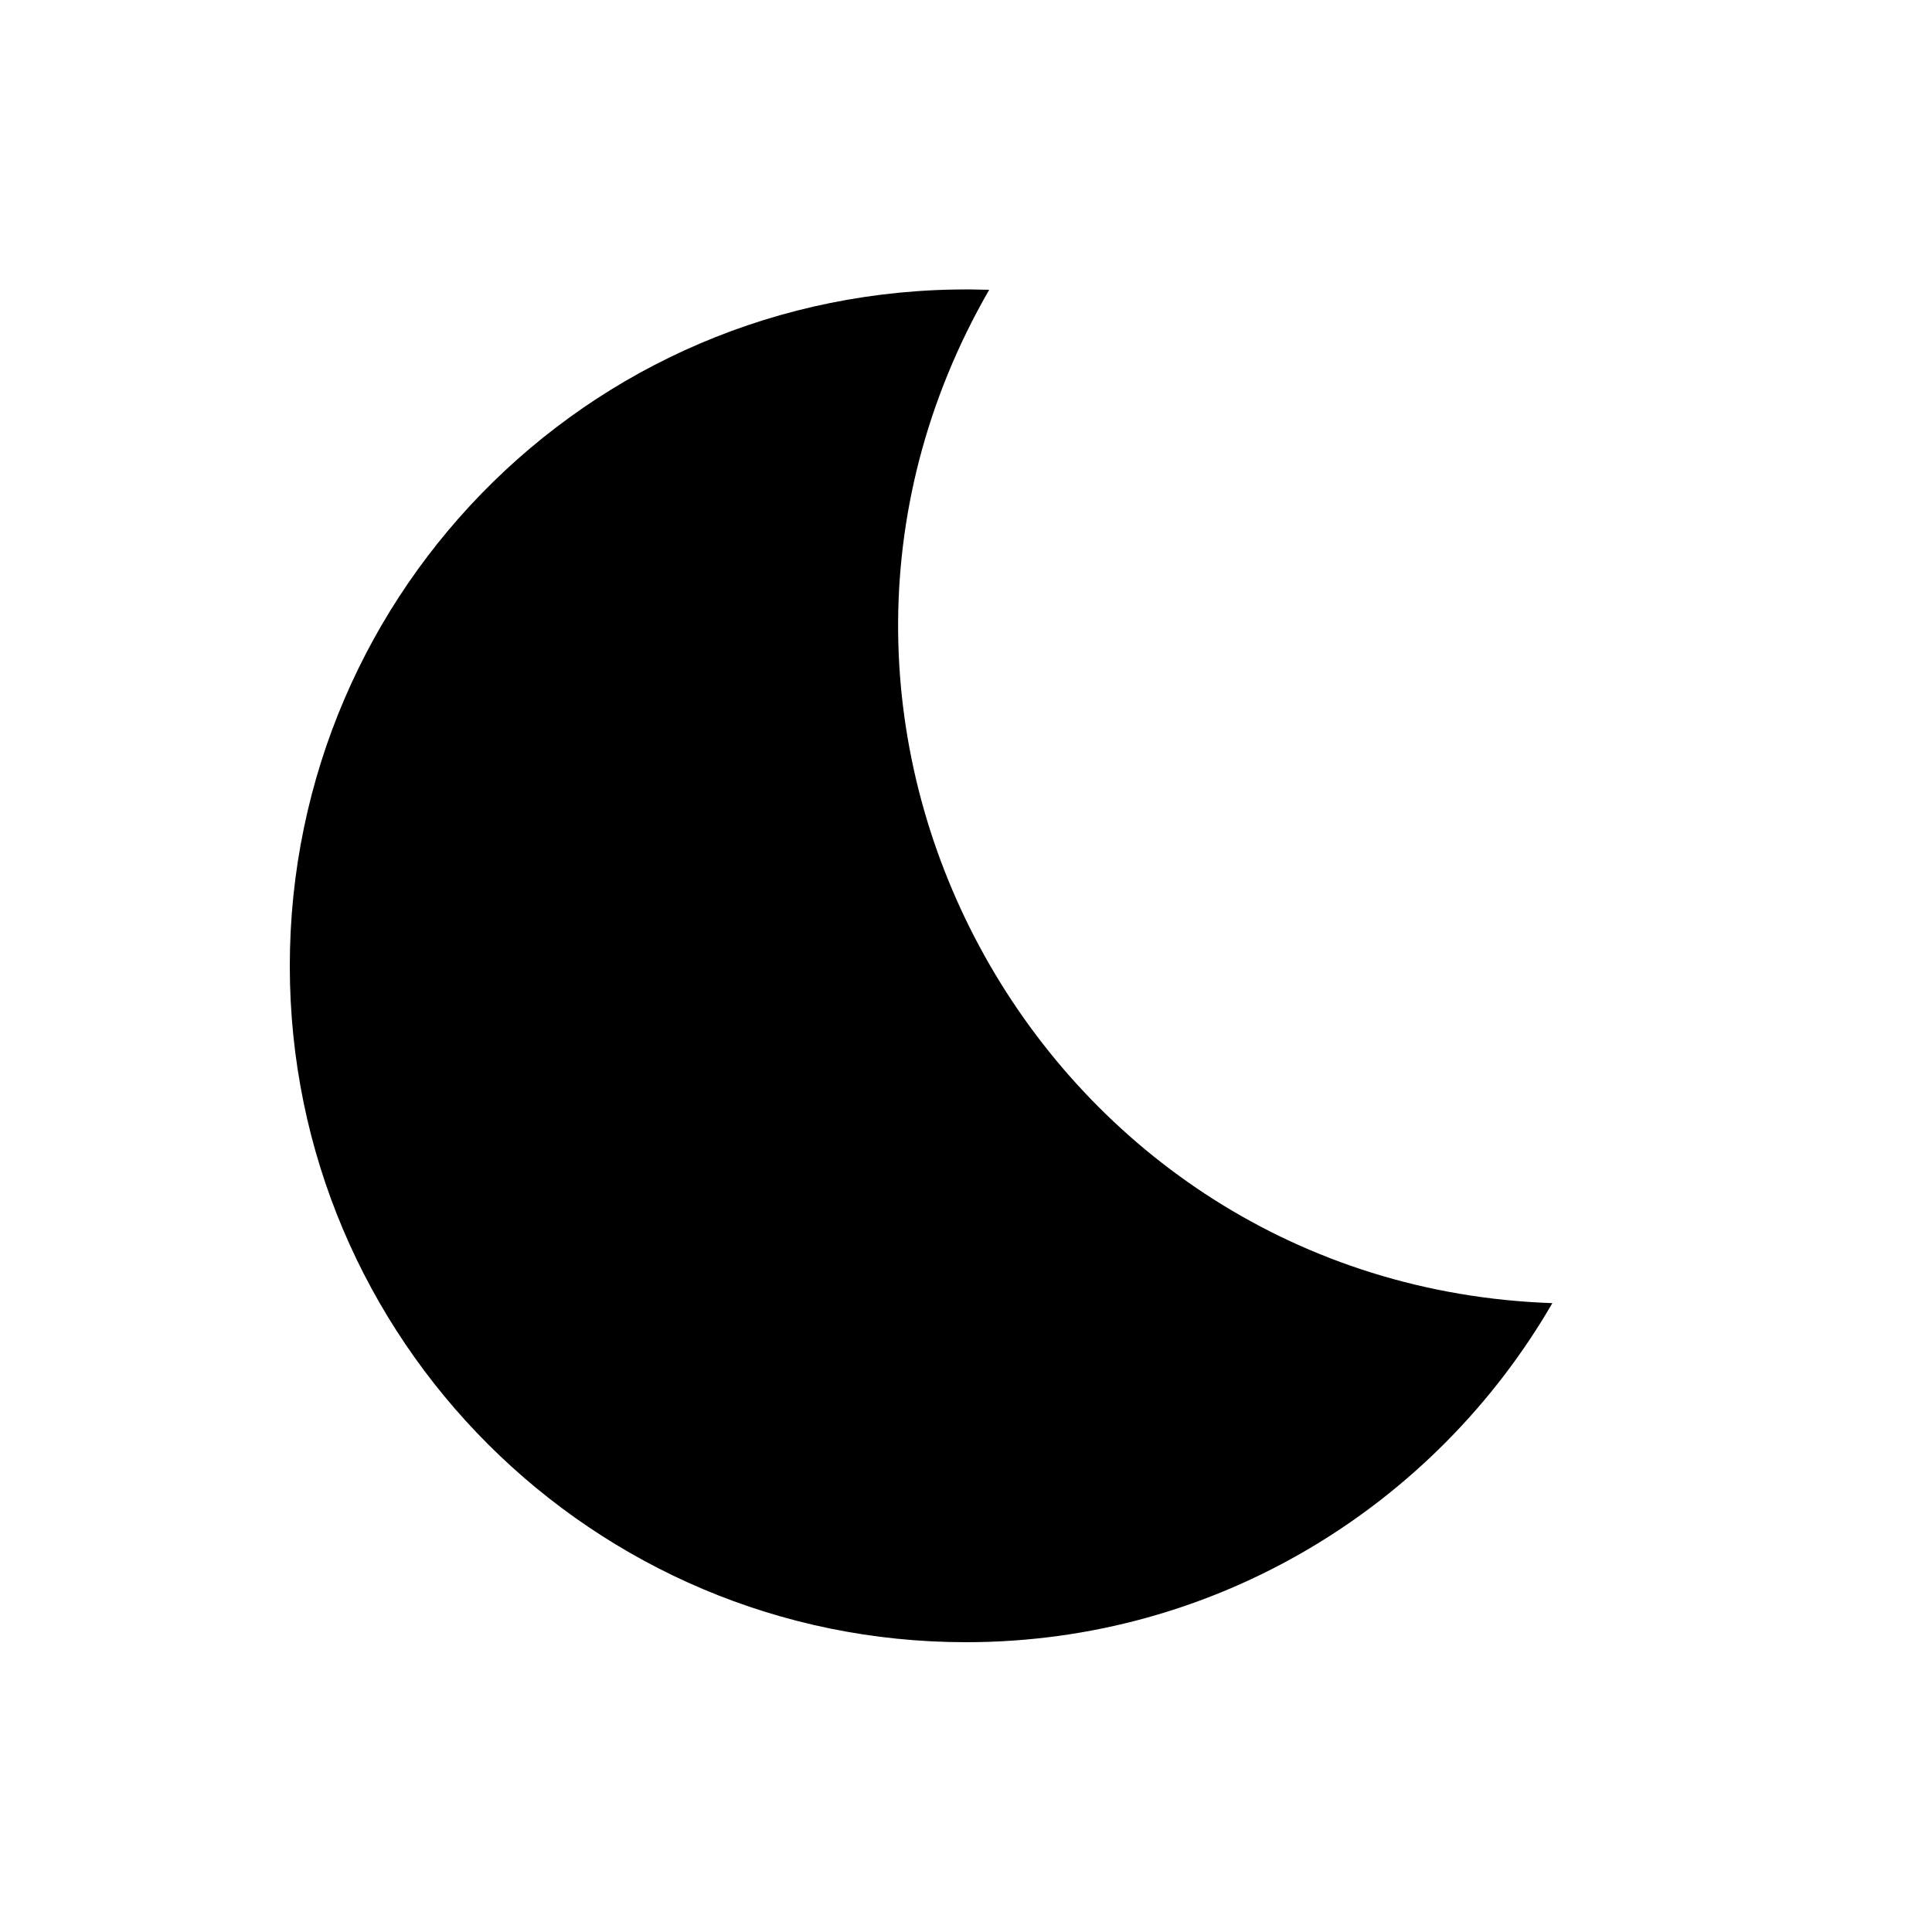
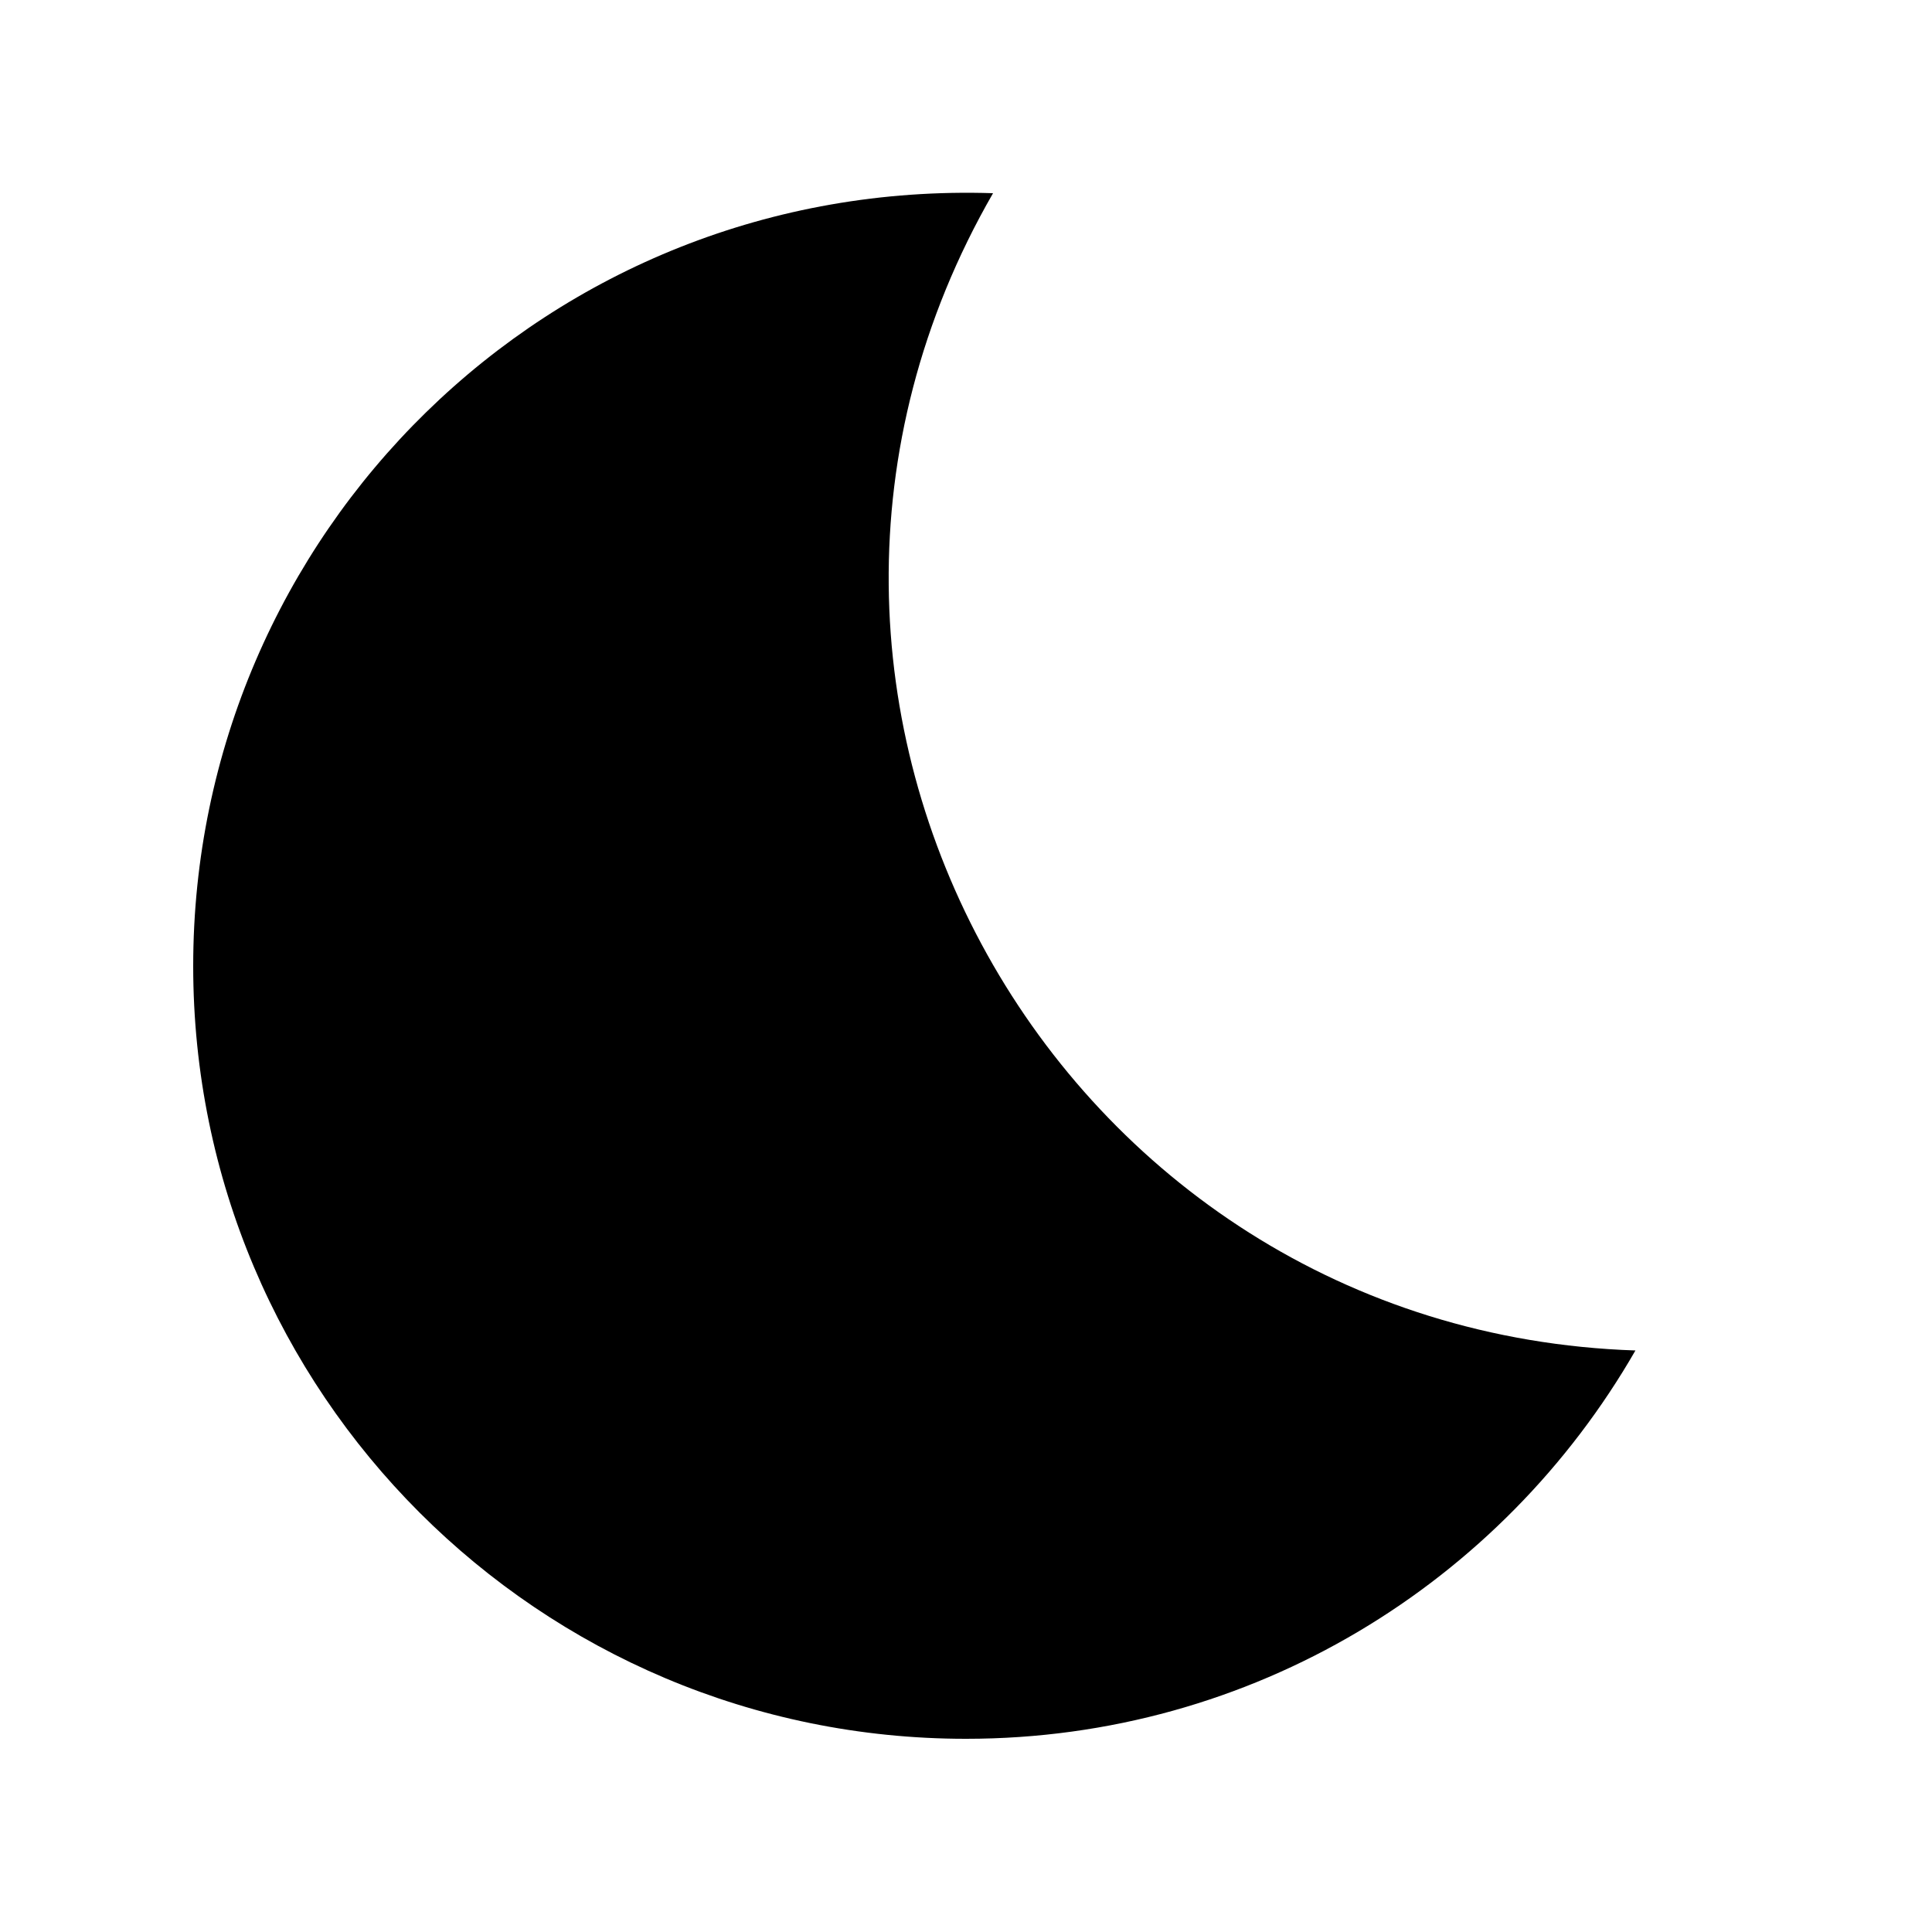
<svg xmlns="http://www.w3.org/2000/svg" enable-background="new 0 0 20 20" height="20" viewBox="0 0 20 20" width="20">
  <g>
    <rect fill="none" height="20" width="20" />
  </g>
  <g>
    <g>
-       <path d="M10.24,3C6.21,2.87,3,6.09,3,10c0,3.87,3.14,7,7,7c2.6,0,4.86-1.42,6.07-3.51C10.81,13.31,7.6,7.58,10.24,3z" />
+       <path d="M10.28,2C5.67,1.85,2,5.53,2,10c0,4.42,3.58,8,8,8c2.97,0,5.55-1.62,6.93-4.02C10.92,13.78,7.26,7.24,10.28,2z" />
    </g>
  </g>
</svg>
